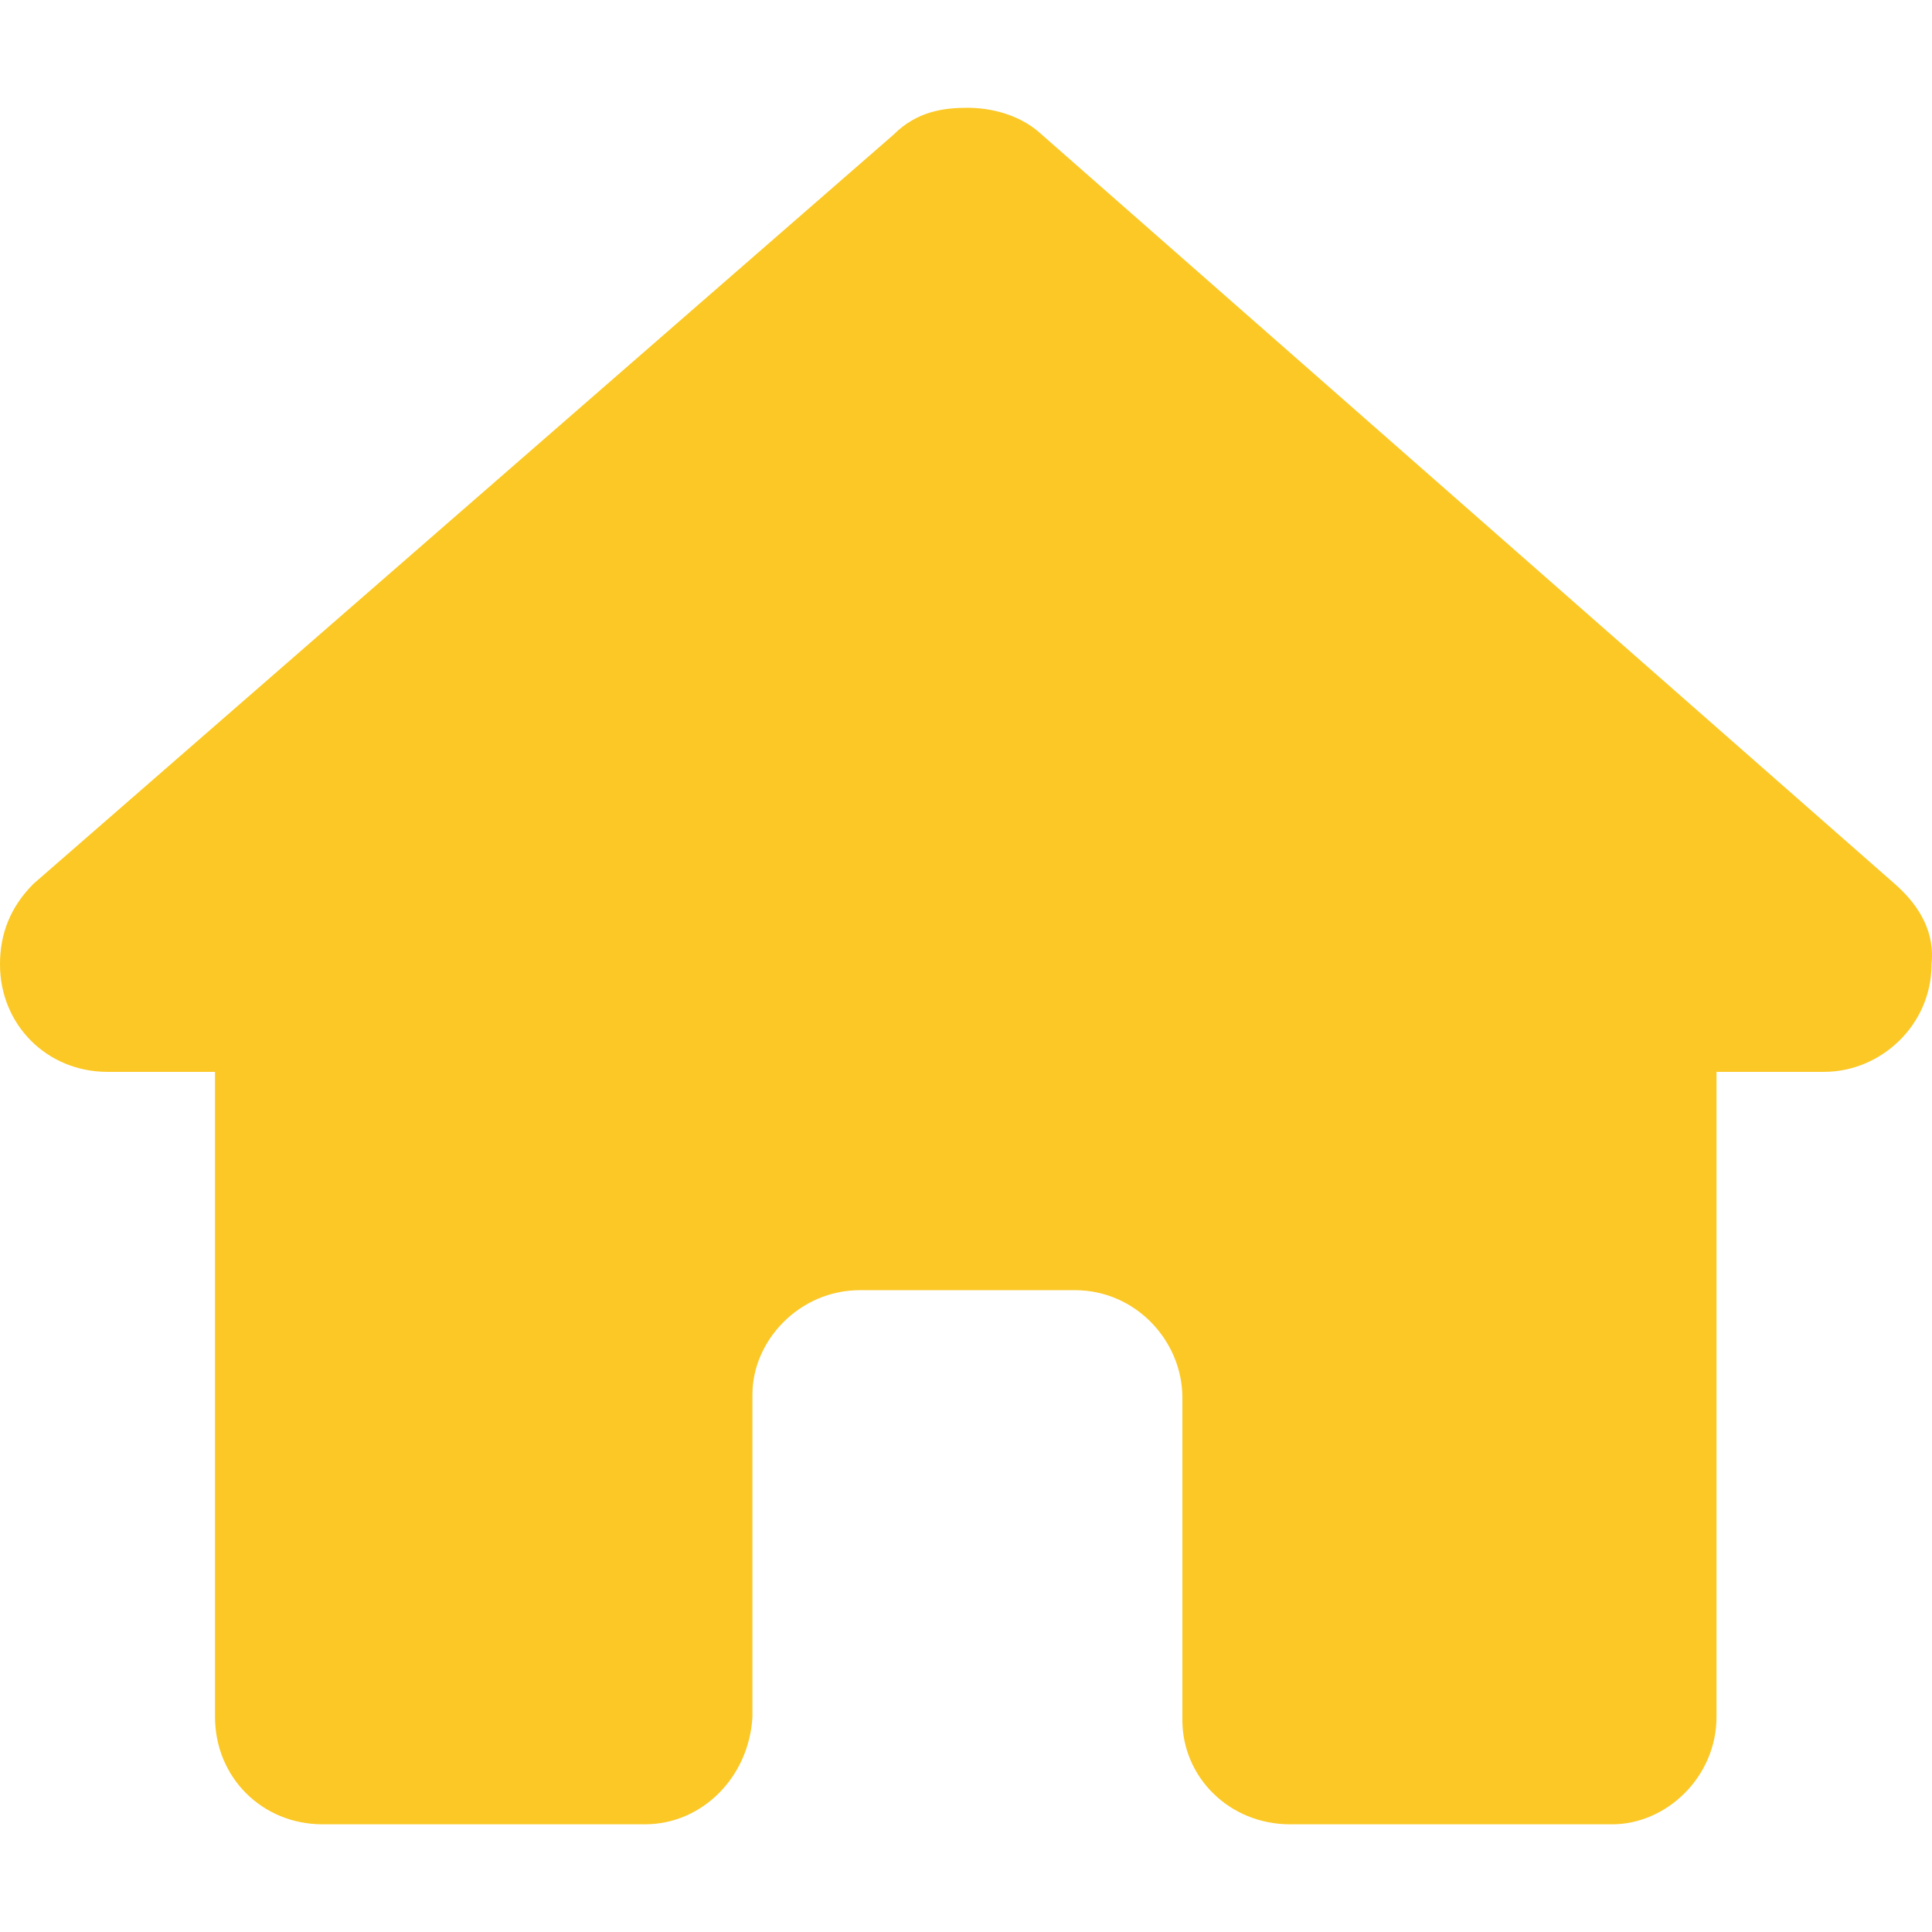
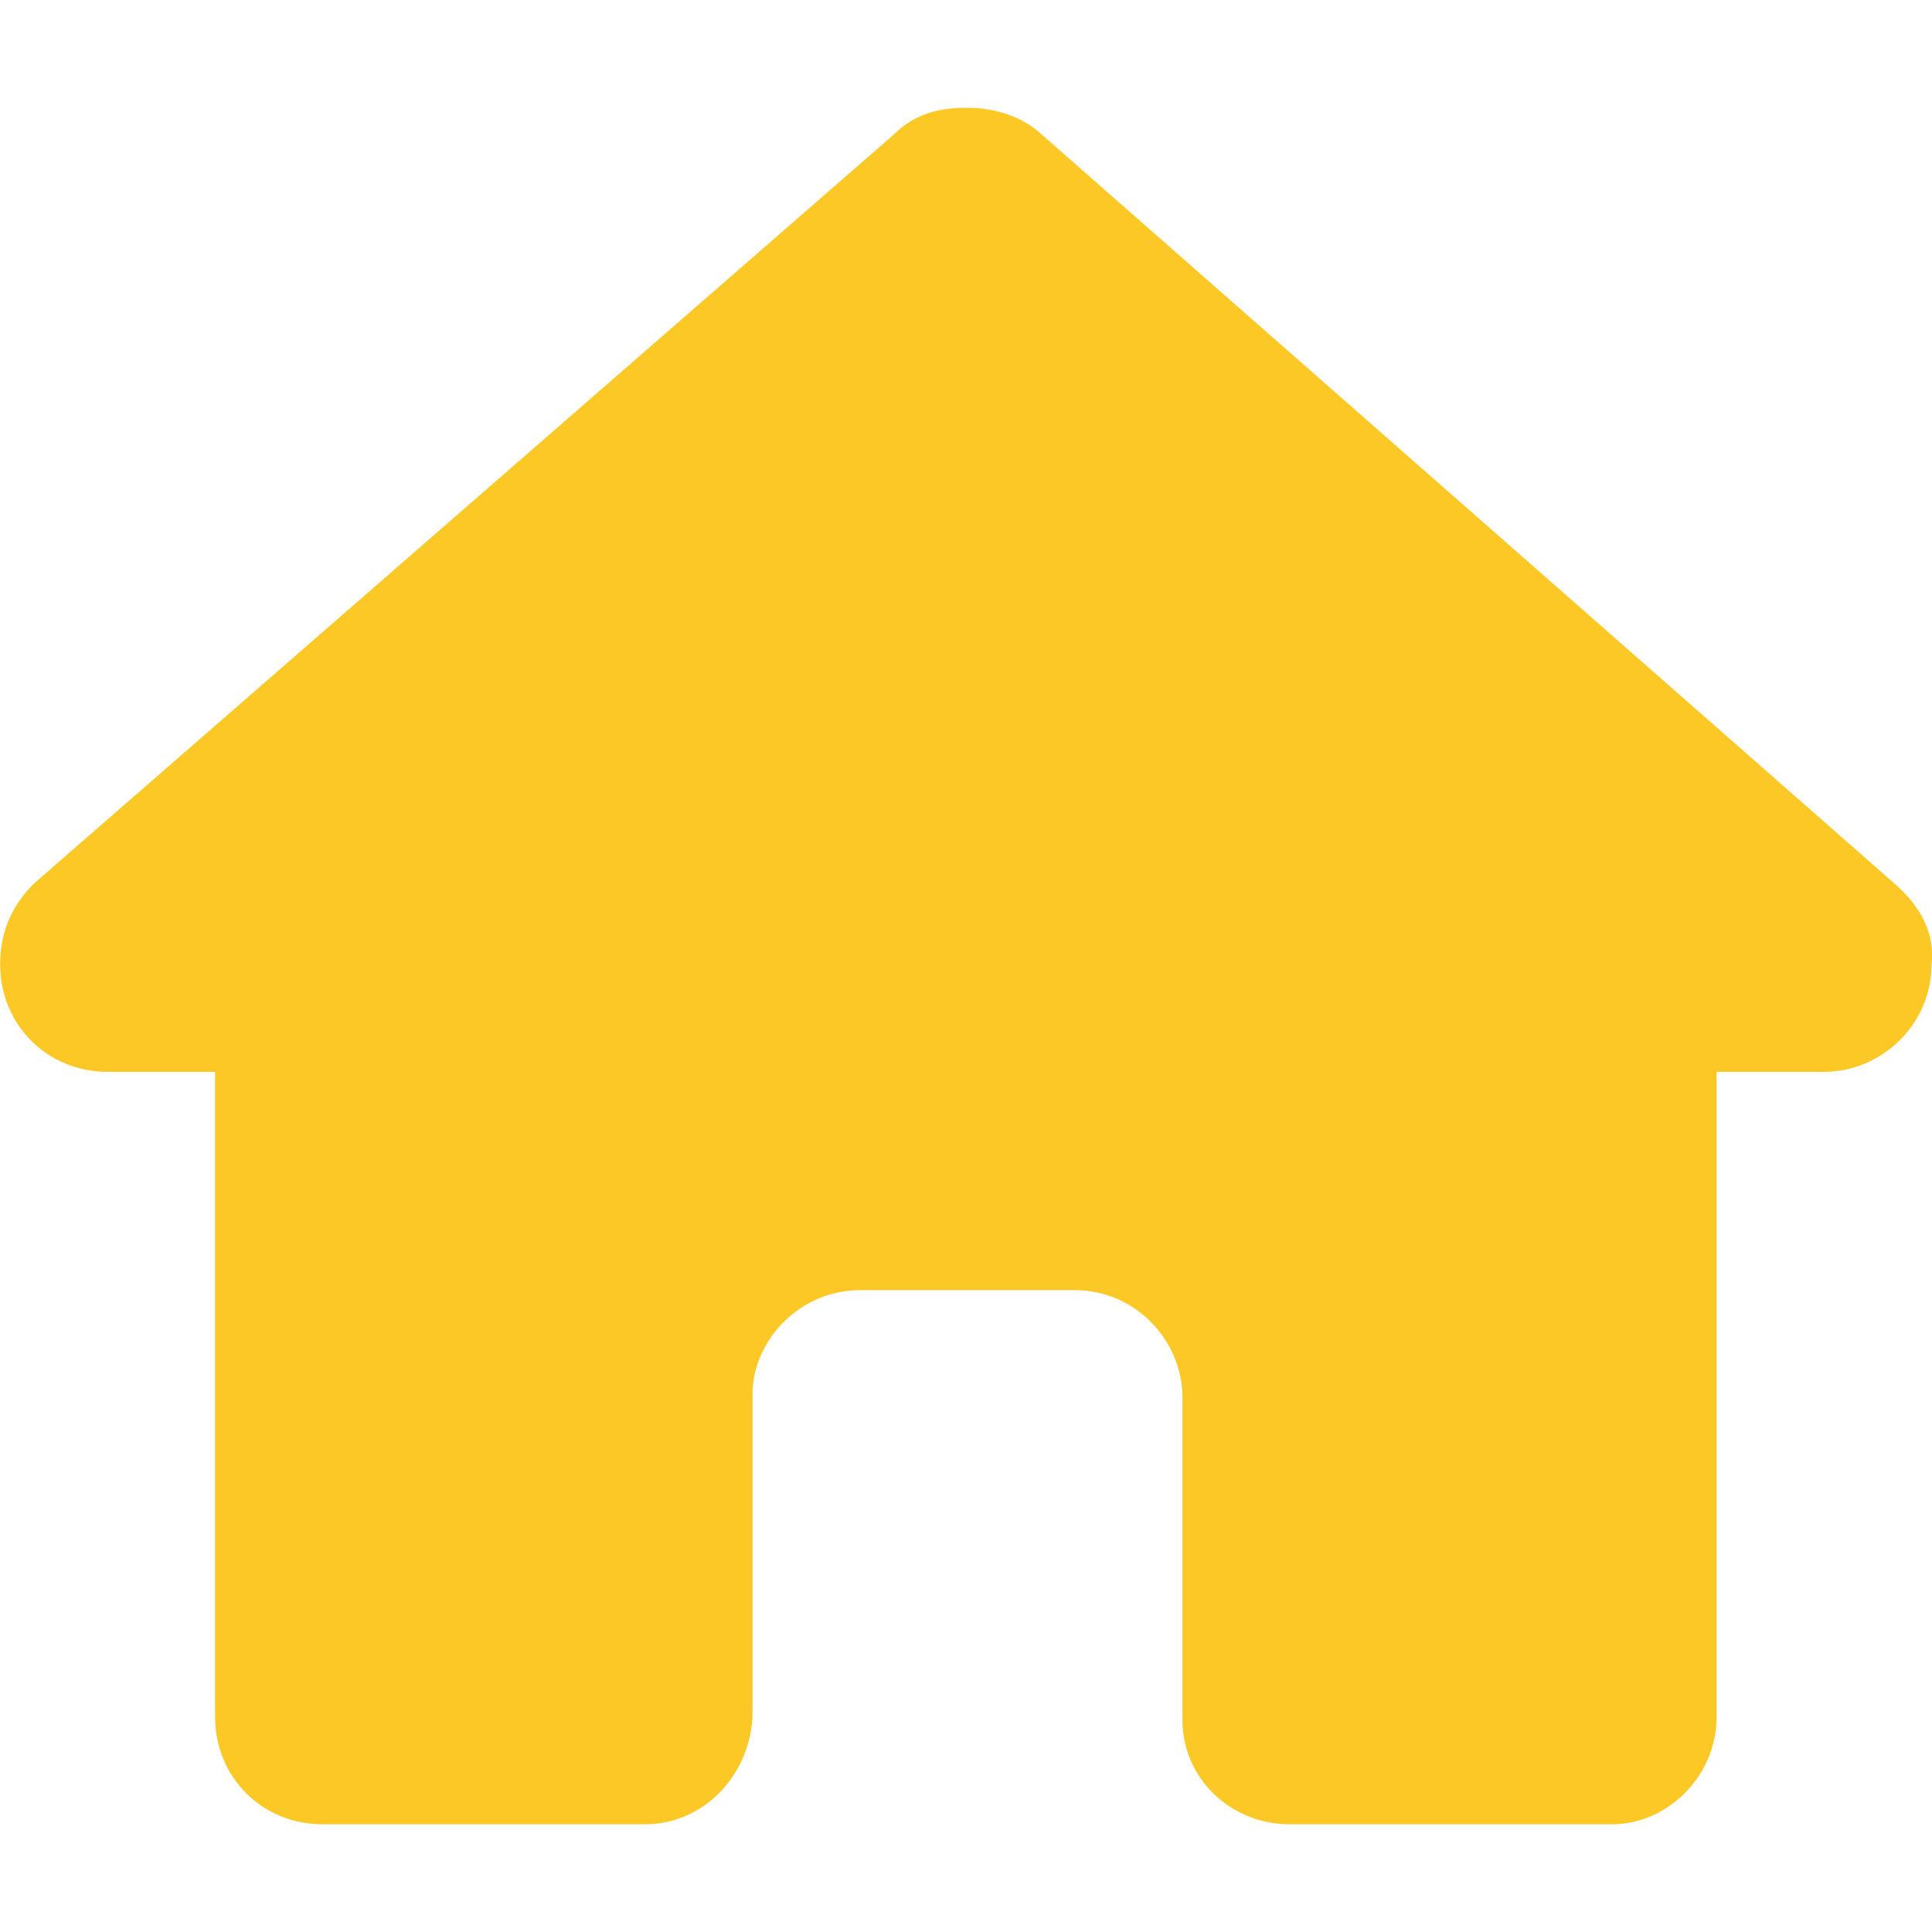
- <svg xmlns="http://www.w3.org/2000/svg" width="24" height="24" viewBox="0 0 24 24" fill="none">
-   <path d="M23.994 11.98C23.994 12.731 23.368 13.315 22.658 13.315H21.323V21.327C21.323 22.078 20.697 22.662 20.029 22.662H16.024C15.273 22.662 14.688 22.078 14.688 21.368V17.363C14.688 16.653 14.104 16.027 13.353 16.027H10.682C9.931 16.027 9.347 16.653 9.347 17.321V21.327C9.305 22.078 8.721 22.662 8.012 22.662H4.006C3.255 22.662 2.671 22.078 2.671 21.327V13.315H1.335C0.584 13.315 0 12.731 0 11.98C0 11.604 0.125 11.27 0.417 10.978L11.1 1.673C11.392 1.381 11.726 1.339 12.018 1.339C12.31 1.339 12.644 1.422 12.894 1.631L23.535 10.978C23.869 11.27 24.035 11.604 23.994 11.98Z" fill="#FBC825" />
+ <svg xmlns="http://www.w3.org/2000/svg" fill="none" height="24" viewBox="0 0 24 24" width="24">
+   <path d="m23.994 11.98c0 .751-.626 1.335-1.335 1.335h-1.335v8.012c0 .751-.626 1.335-1.294 1.335h-4.006c-.751 0-1.335-.584-1.335-1.294v-4.006c0-.709-.584-1.335-1.335-1.335h-2.671c-.751 0-1.335.626-1.335 1.294v4.006c-.042.751-.626 1.335-1.335 1.335h-4.006c-.751 0-1.335-.584-1.335-1.335v-8.012h-1.335c-.751 0-1.335-.584-1.335-1.335 0-.376.125-.709.417-1.002l10.682-9.305c.292-.292.626-.334.918-.334s.626.083.876.292l10.641 9.347c.334.292.501.626.459 1.002z" fill="#fbc825" />
</svg>
